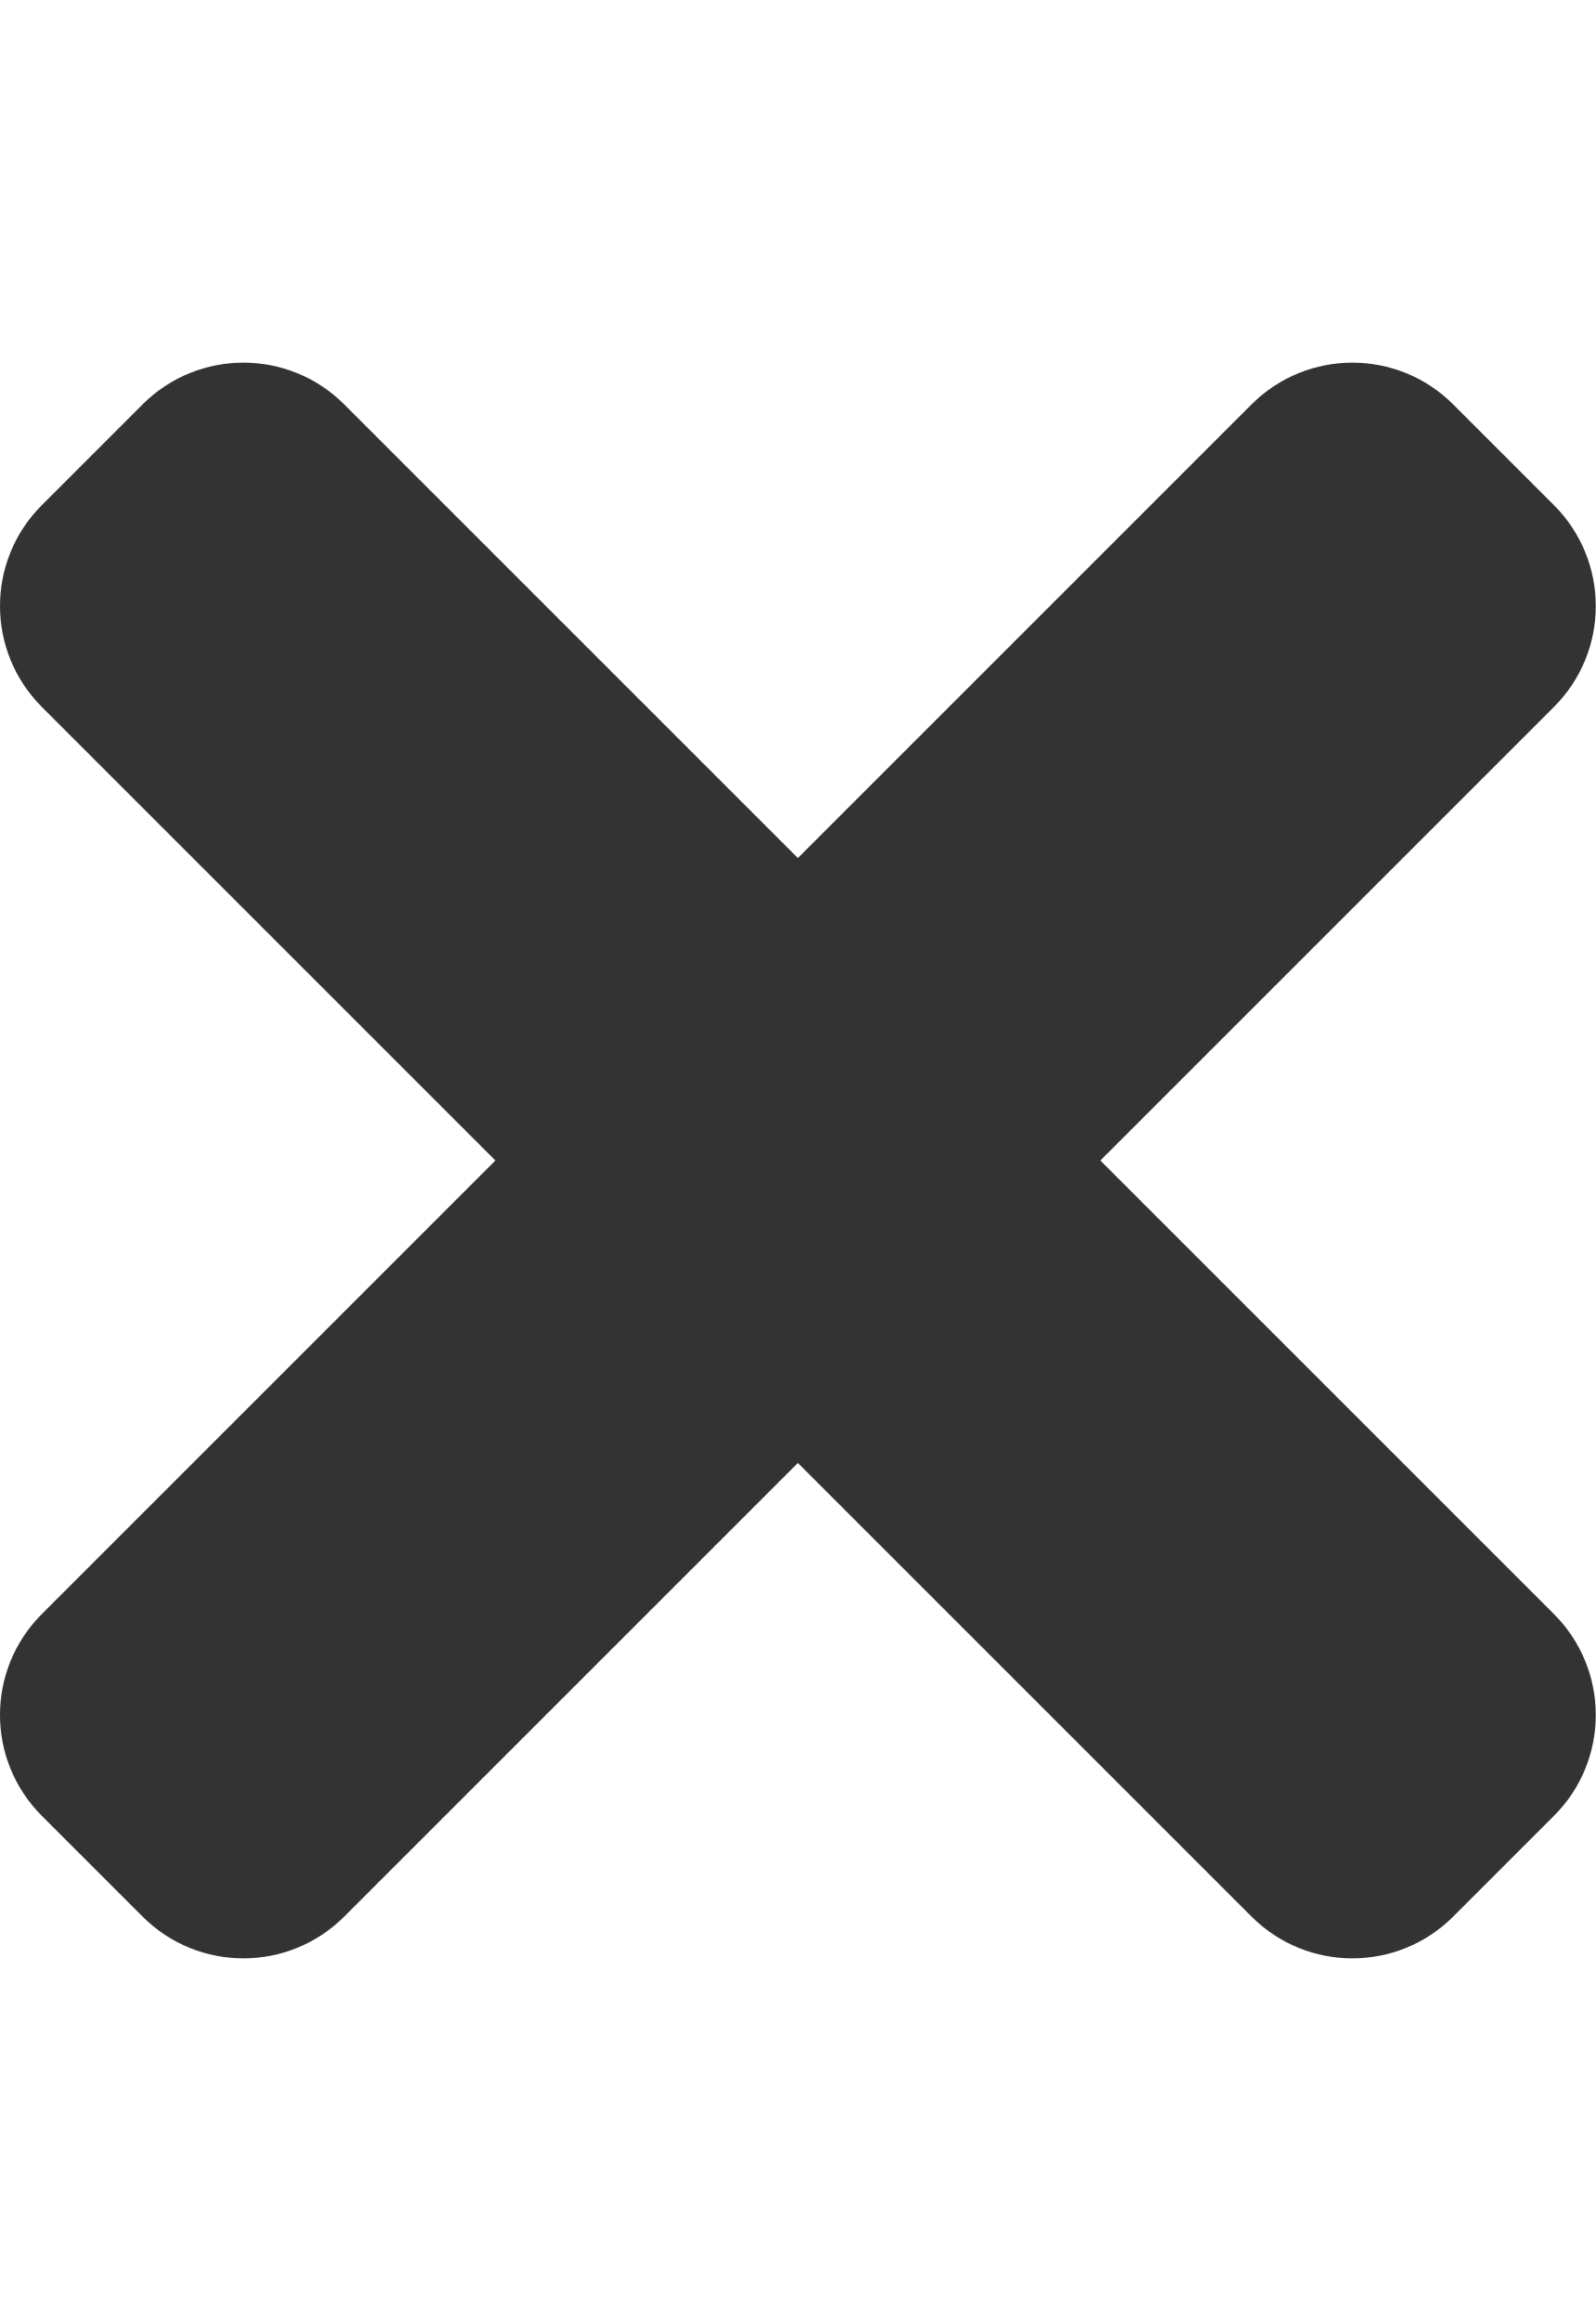
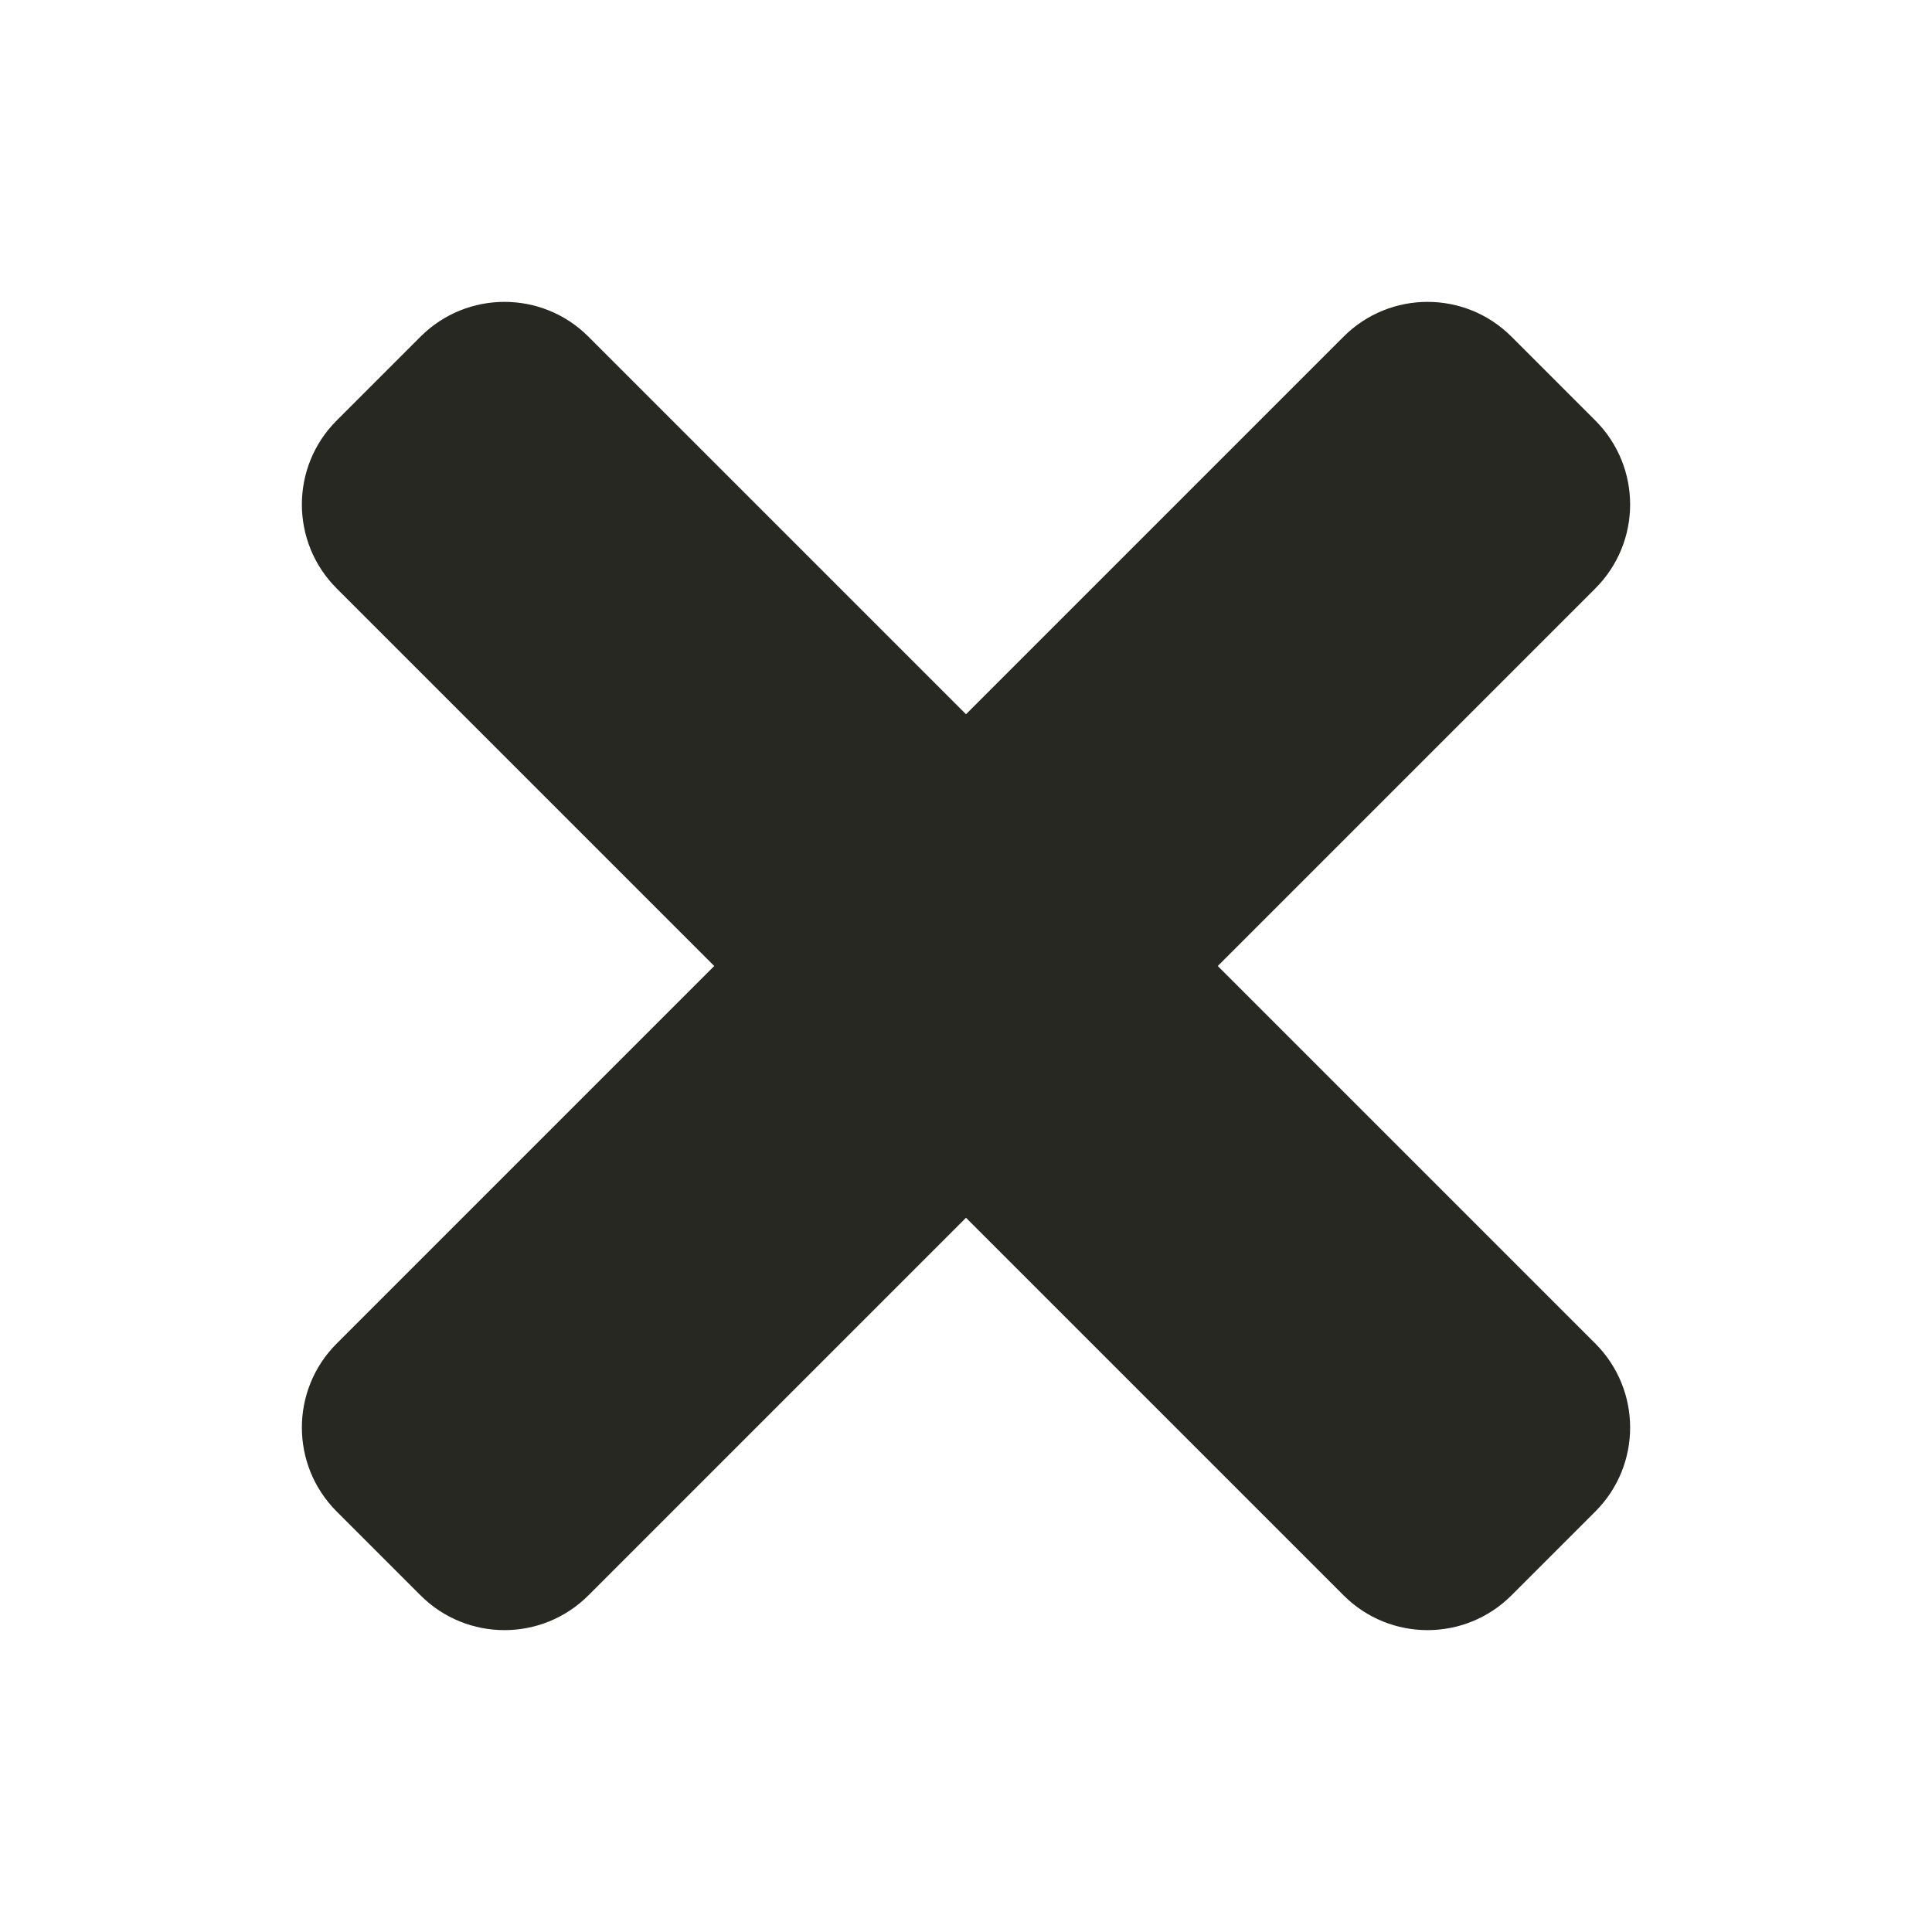
- <svg xmlns="http://www.w3.org/2000/svg" viewBox="0 0 352 512">
-   <path fill="#333333" d="M242.72 256l100.07-100.07c12.28-12.28 12.28-32.19 0-44.48l-22.24-22.24c-12.28-12.28-32.19-12.28-44.48 0L176 189.28 75.93 89.21c-12.28-12.28-32.19-12.28-44.48 0L9.21 111.45c-12.28 12.28-12.28 32.19 0 44.48L109.28 256 9.21 356.07c-12.28 12.28-12.28 32.19 0 44.48l22.24 22.24c12.28 12.28 32.2 12.28 44.48 0L176 322.72l100.07 100.07c12.28 12.28 32.2 12.28 44.48 0l22.24-22.24c12.28-12.28 12.28-32.19 0-44.48L242.72 256z" />
+ <svg xmlns="http://www.w3.org/2000/svg" viewBox="0 0 352 512" width="60" height="60">
+   <path fill="#272822" d="M242.72 256l100.07-100.07c12.28-12.28 12.28-32.19 0-44.48l-22.24-22.24c-12.28-12.28-32.19-12.28-44.48 0L176 189.28 75.93 89.21c-12.28-12.28-32.19-12.28-44.48 0L9.21 111.45c-12.28 12.28-12.28 32.19 0 44.48L109.28 256 9.21 356.07c-12.28 12.28-12.28 32.19 0 44.48l22.24 22.24c12.28 12.28 32.2 12.28 44.48 0L176 322.72l100.07 100.07c12.28 12.28 32.2 12.28 44.48 0l22.24-22.24c12.28-12.28 12.28-32.19 0-44.48L242.72 256z" />
</svg>
